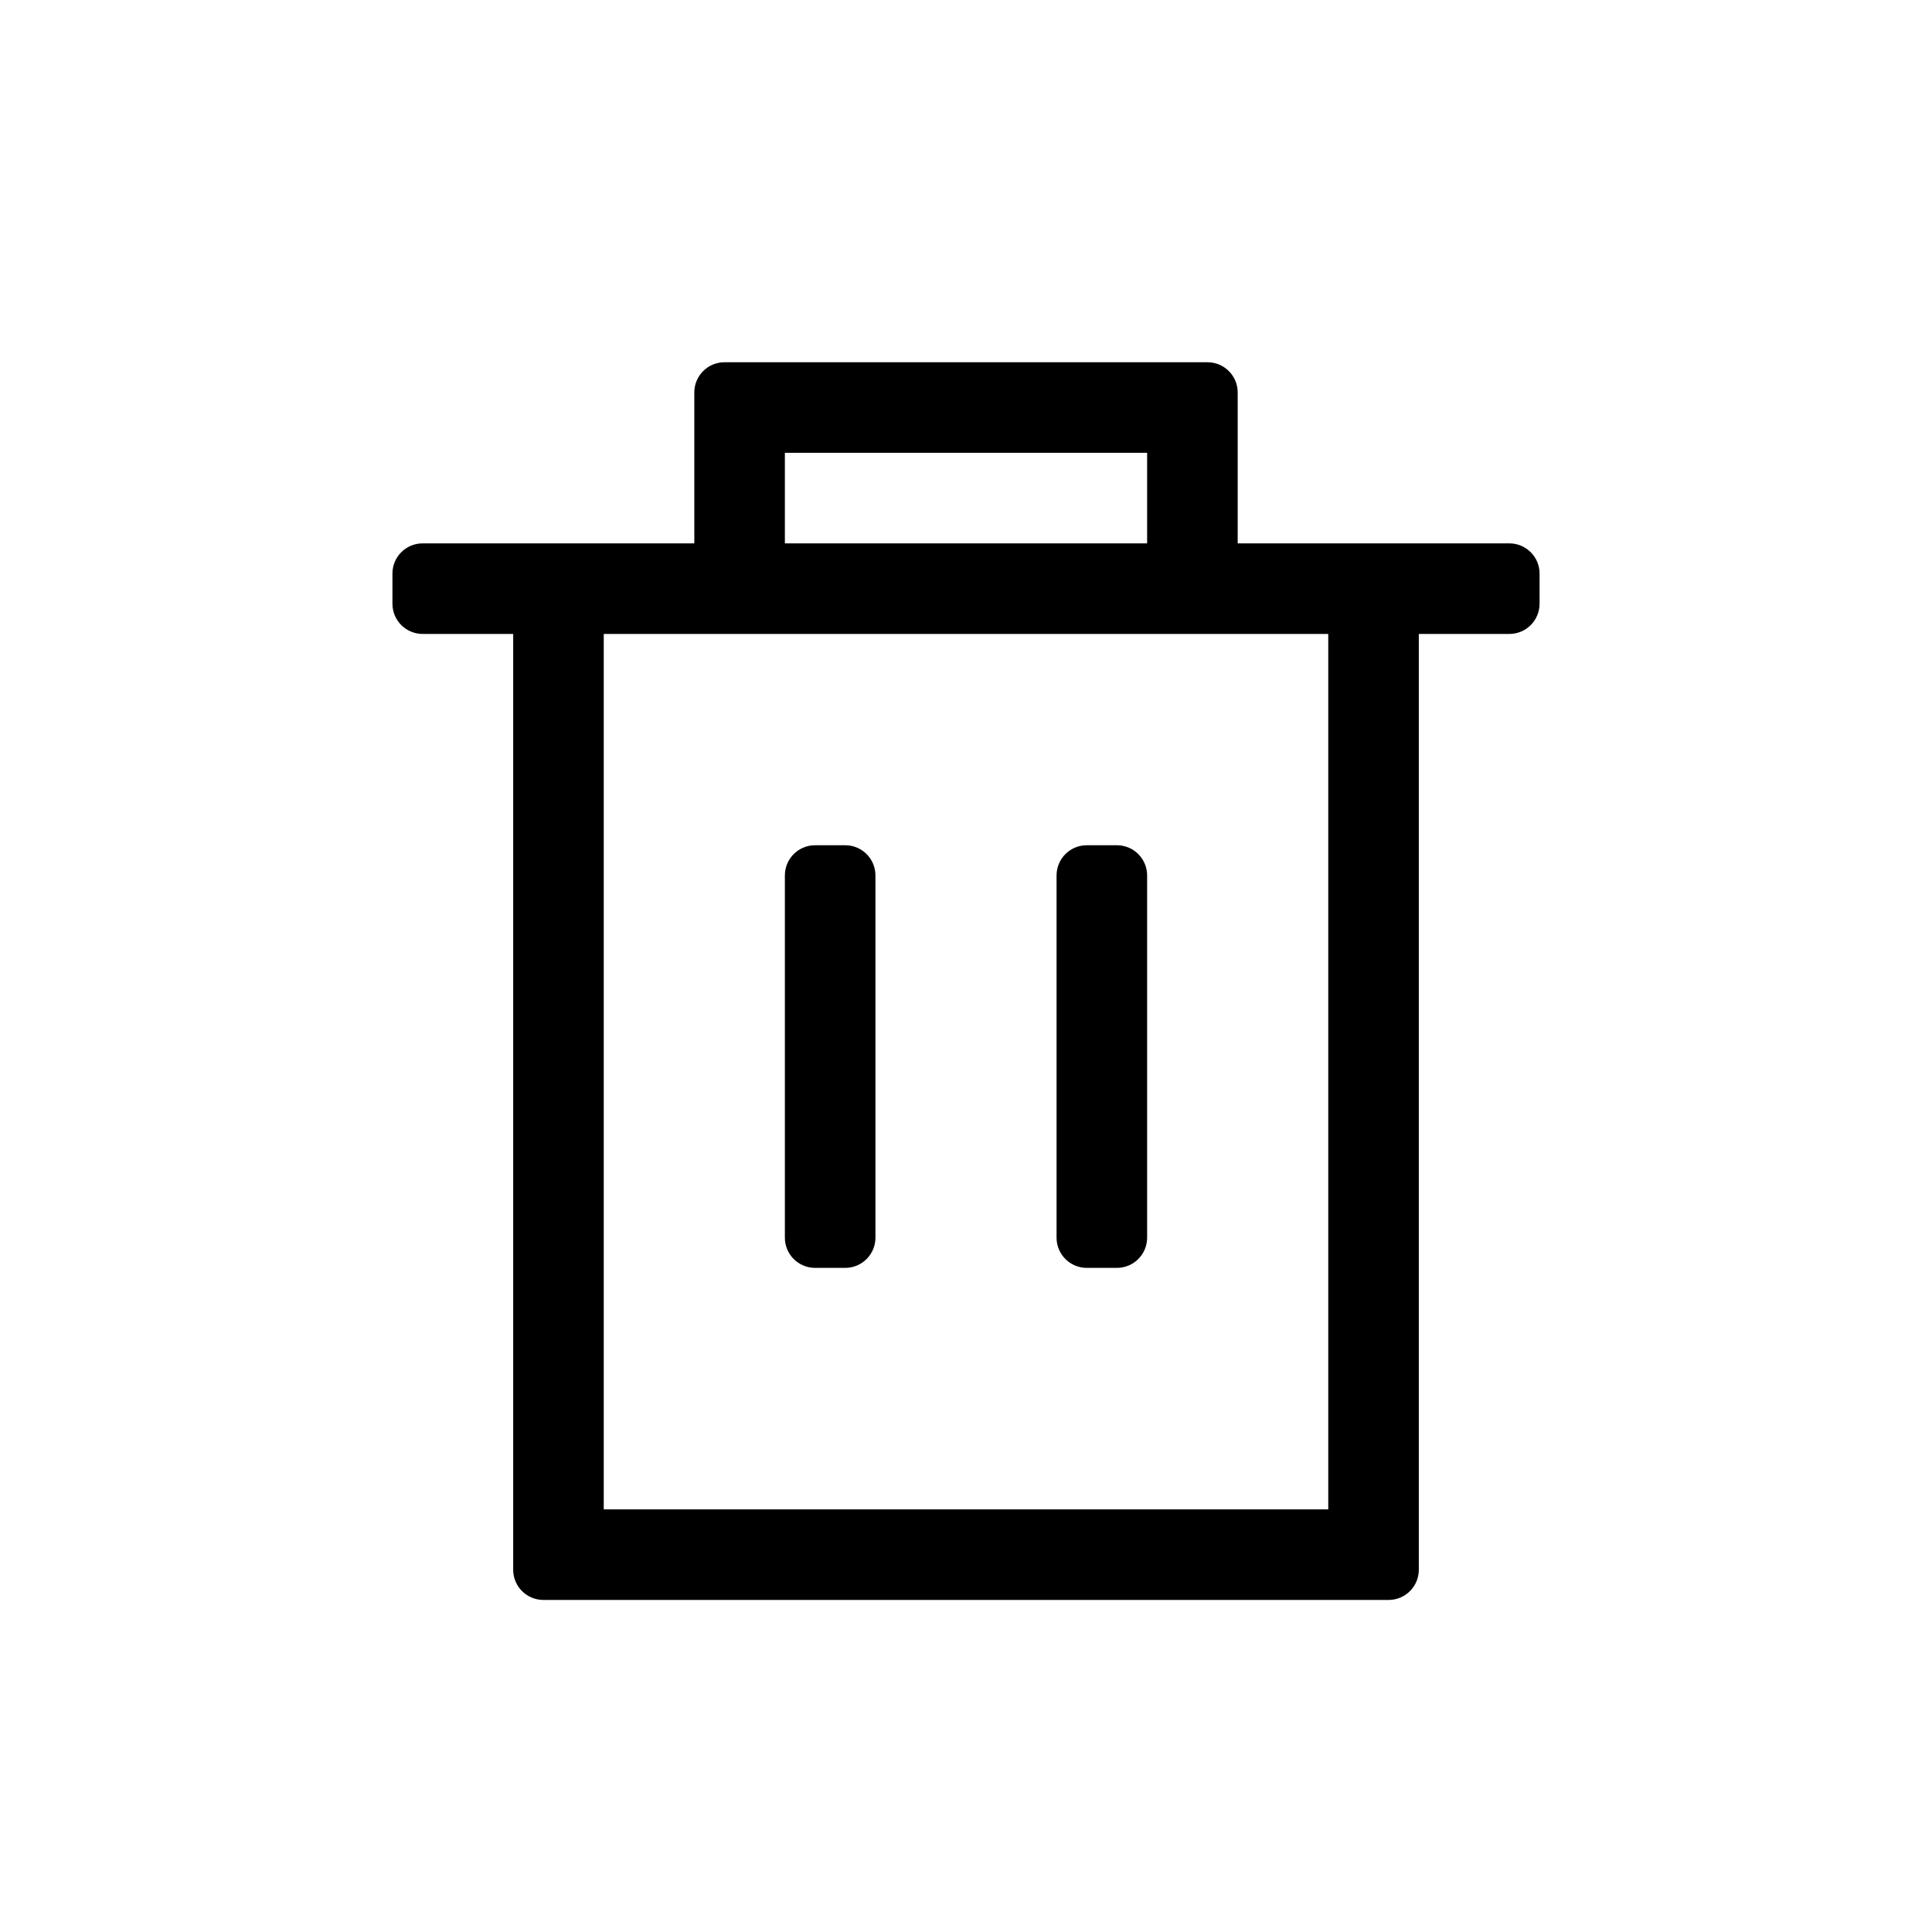
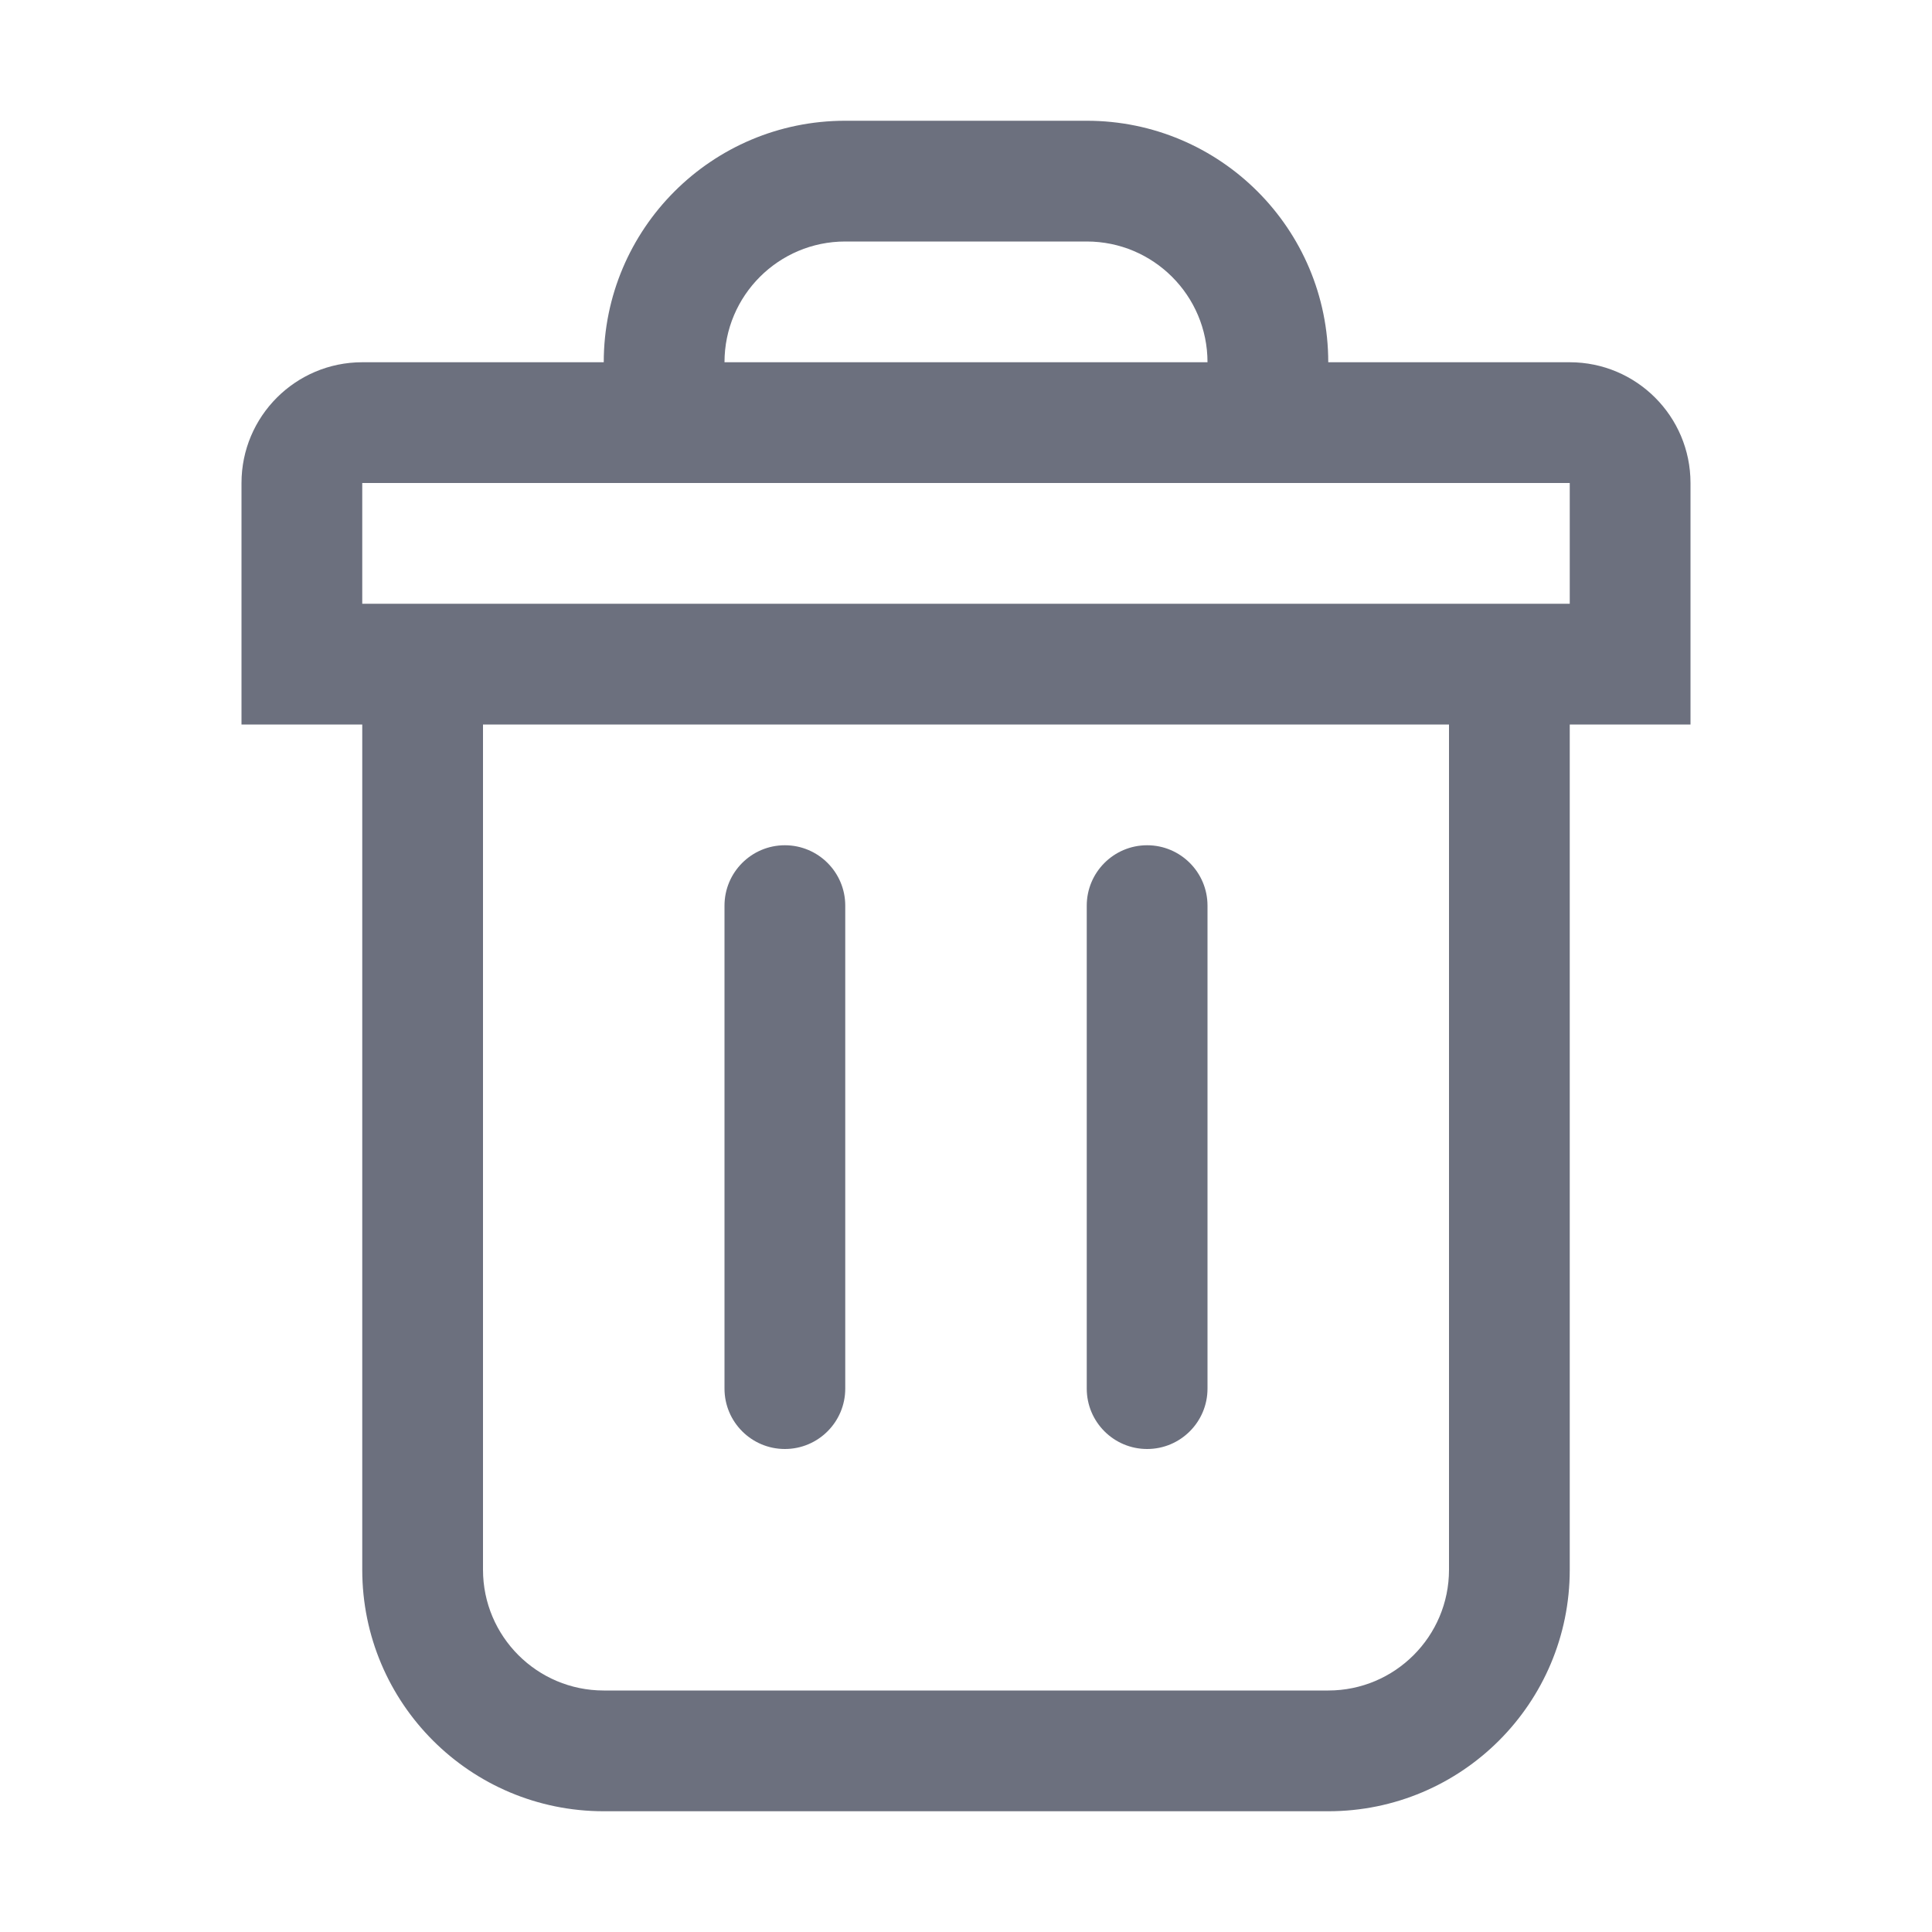
- <svg xmlns="http://www.w3.org/2000/svg" class="icon" viewBox="0 0 1024 1024" version="1.1" width="256" height="256">
-   <path d="M656 288h144a16 16 0 0 1 16 16v16a16 16 0 0 1-16 16h-48v496a16 16 0 0 1-16 16H288a16 16 0 0 1-16-16V336h-48a16 16 0 0 1-16-16v-16a16 16 0 0 1 16-16h144v-80a16 16 0 0 1 16-16h256a16 16 0 0 1 16 16v80z m-48 0v-48H416v48h192z m32 48H320v464h384V336h-64z m-208 112h16a16 16 0 0 1 16 16v192a16 16 0 0 1-16 16h-16a16 16 0 0 1-16-16V464a16 16 0 0 1 16-16z m144 0h16a16 16 0 0 1 16 16v192a16 16 0 0 1-16 16h-16a16 16 0 0 1-16-16V464a16 16 0 0 1 16-16z" fill="#000000" />
+ <svg xmlns="http://www.w3.org/2000/svg" width="16" height="16" viewBox="0 0 16 16" fill="none">
+   <path fill-rule="evenodd" clip-rule="evenodd" d="M7 2H9C9.552 2 10 2.448 10 3H6C6 2.448 6.448 2 7 2ZM5 3C5 1.895 5.895 1 7 1H9C10.105 1 11 1.895 11 3H13C13.552 3 14 3.448 14 4V5V6H13V13C13 14.105 12.105 15 11 15H5C3.895 15 3 14.105 3 13V6H2V5V4C2 3.448 2.448 3 3 3H5ZM11 4H10H6H5H3V5H4H12H13V4H11ZM4 6H12V13C12 13.552 11.552 14 11 14H5C4.448 14 4 13.552 4 13V6ZM6.5 7C6.224 7 6 7.224 6 7.5V11.5C6 11.776 6.224 12 6.5 12C6.776 12 7 11.776 7 11.5V7.5C7 7.224 6.776 7 6.5 7ZM9 7.5C9 7.224 9.224 7 9.5 7C9.776 7 10 7.224 10 7.5V11.5C10 11.776 9.776 12 9.5 12C9.224 12 9 11.776 9 11.5V7.5Z" fill="#6C707E" />
</svg>
